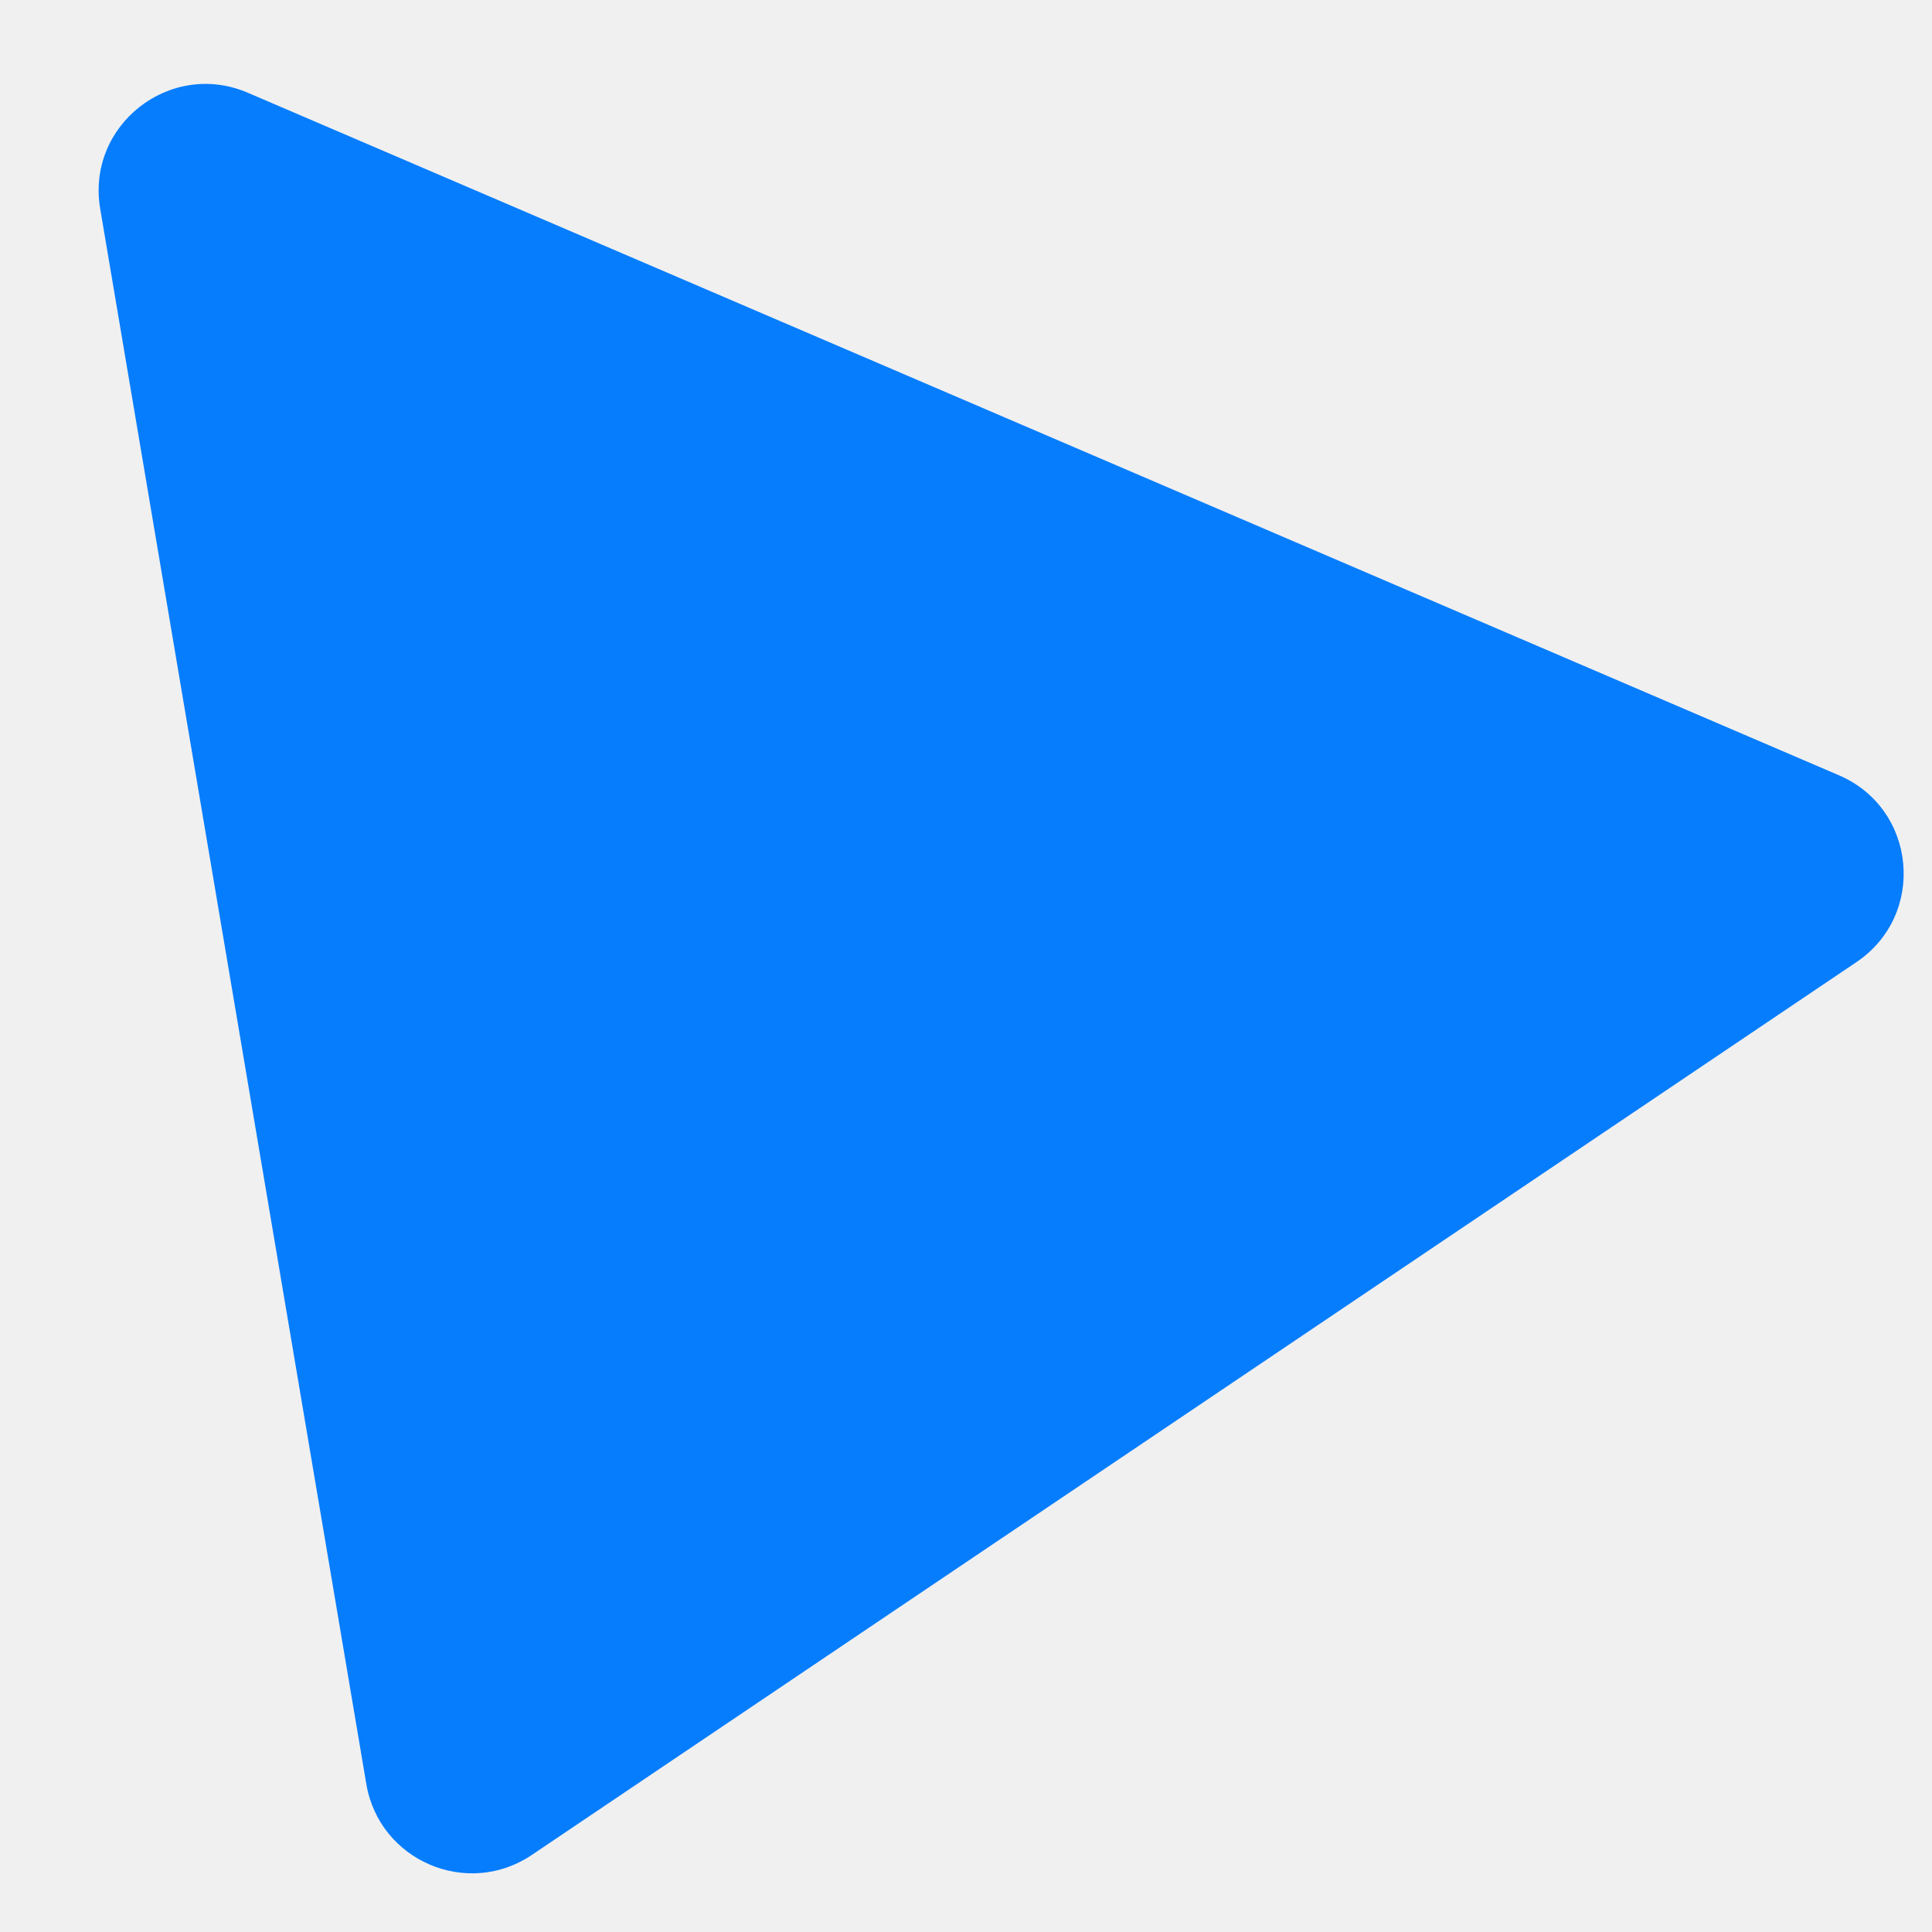
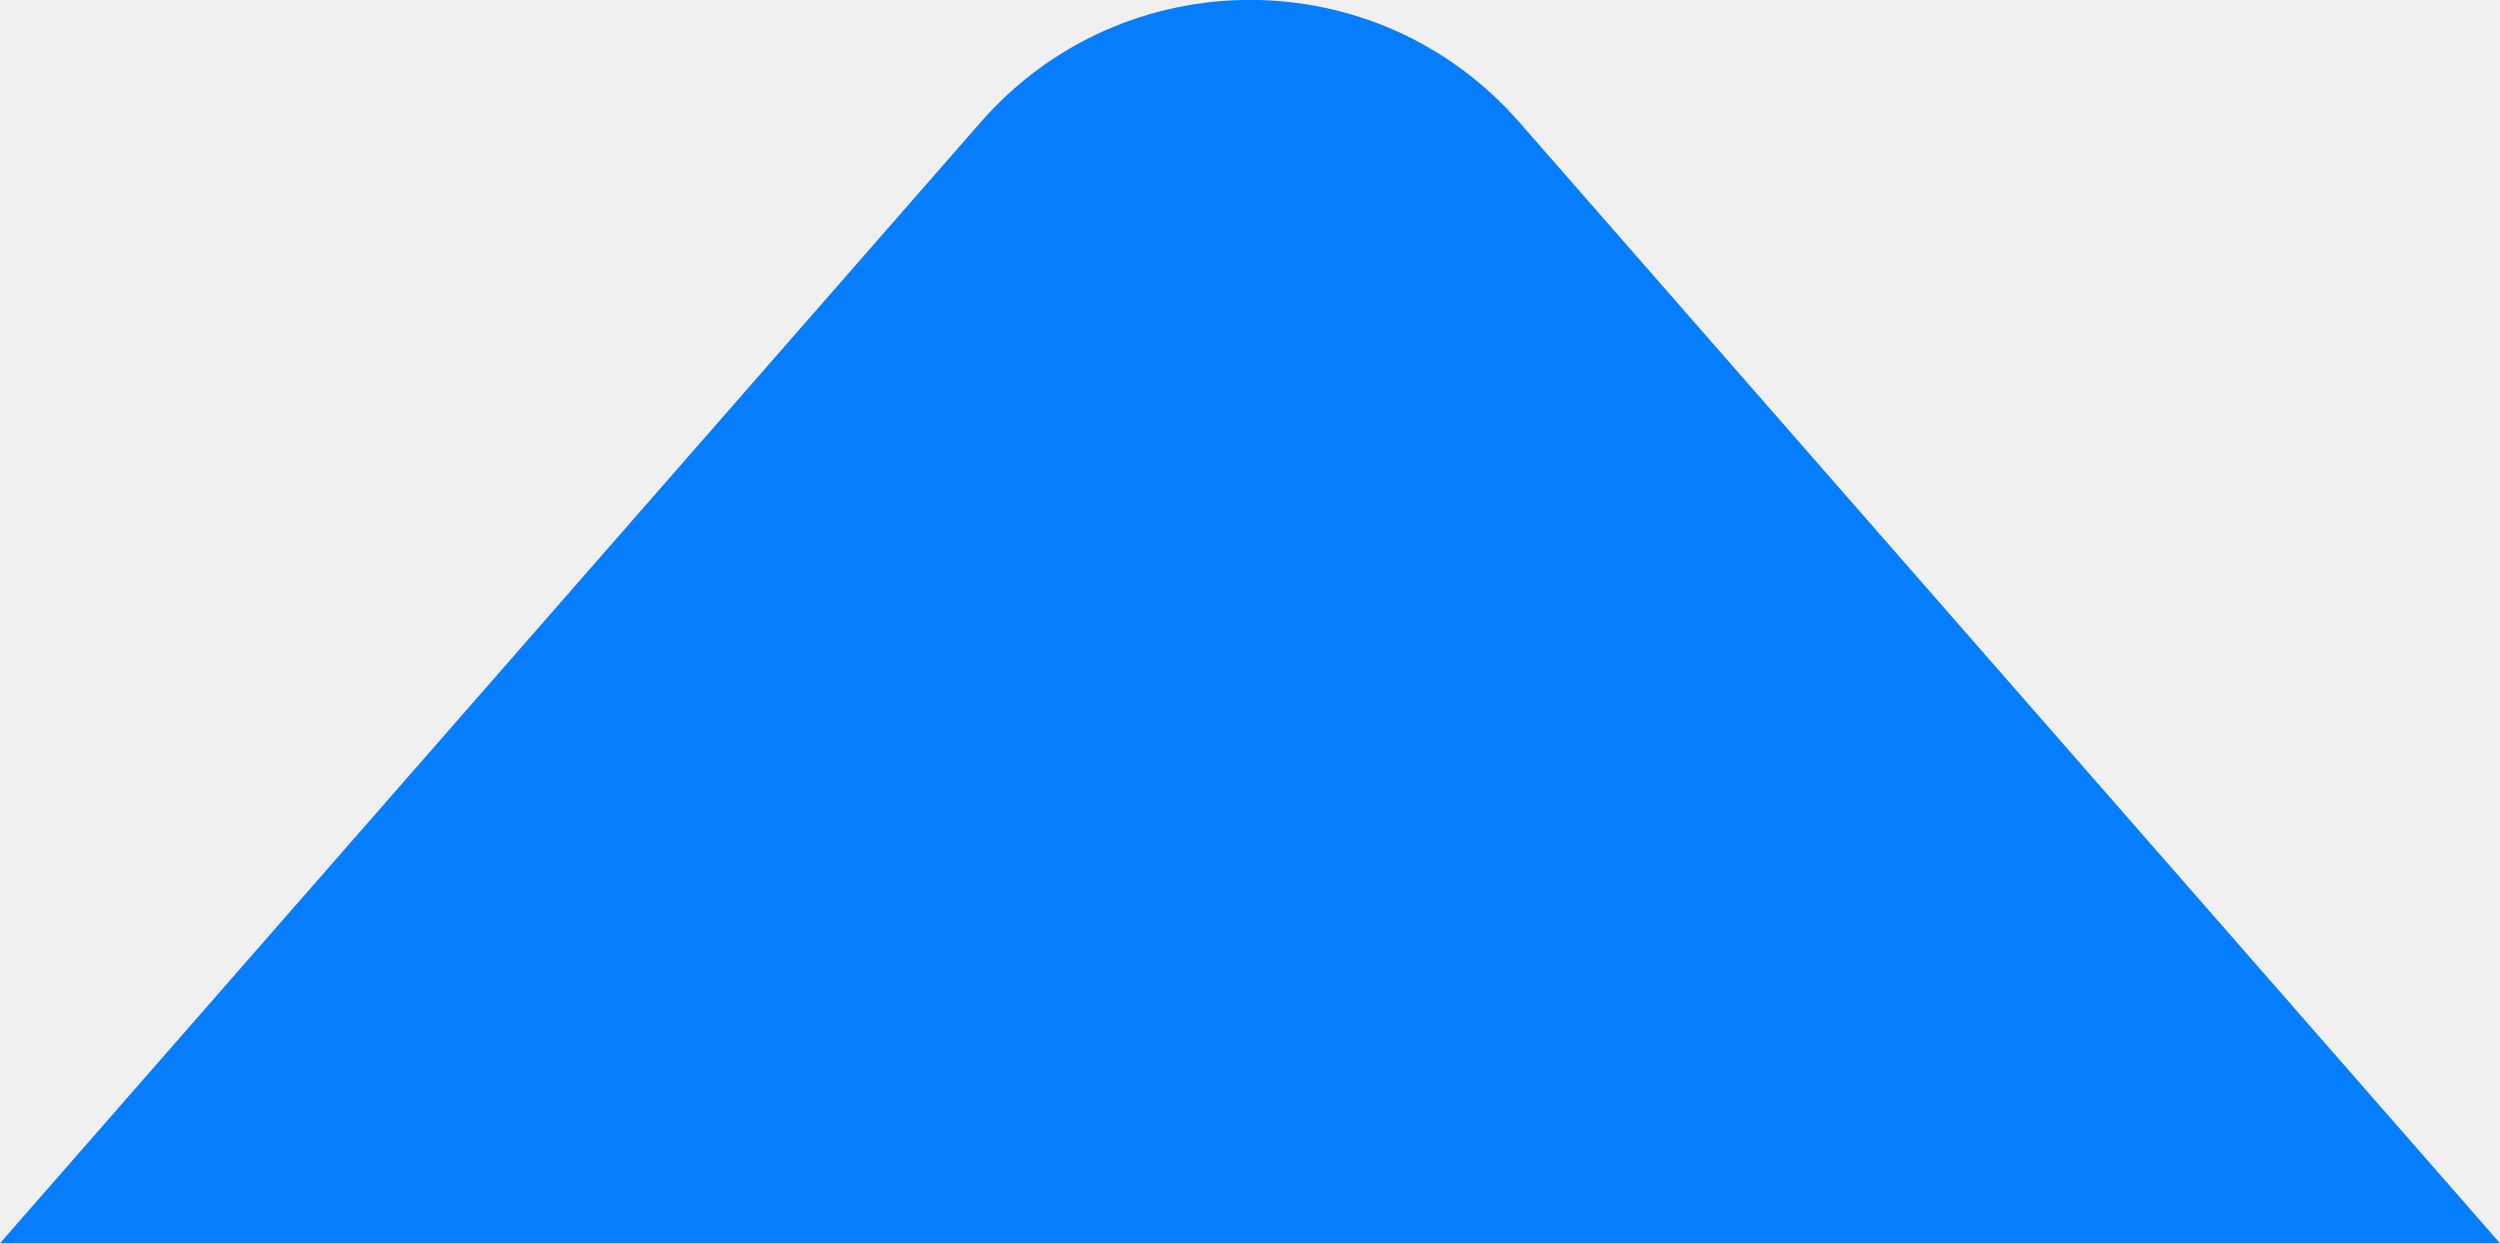
- <svg xmlns="http://www.w3.org/2000/svg" width="8" height="8" viewBox="0 0 8 8" fill="none">
-   <g clip-path="url(#clip0_65_248)">
-     <path d="M2.202 7.681C1.935 7.861 1.571 7.705 1.517 7.388L0.415 0.865C0.356 0.519 0.704 0.246 1.026 0.384L7.614 3.21C7.937 3.348 7.978 3.788 7.687 3.984L2.202 7.681Z" fill="#067DFD" />
-   </g>
-   <defs>
-     <clipPath id="clip0_65_248">
-       <rect width="7.972" height="7.972" fill="white" />
-     </clipPath>
-   </defs>
+ <svg xmlns="http://www.w3.org/2000/svg" width="7" height="3.481" viewBox="0 0 7 3.481" fill="none">
+   <path d="M2.747 0.341C3.146 -0.114 3.854 -0.114 4.253 0.341L7 3.481H0L2.747 0.341Z" fill="#067DFD" />
</svg>
